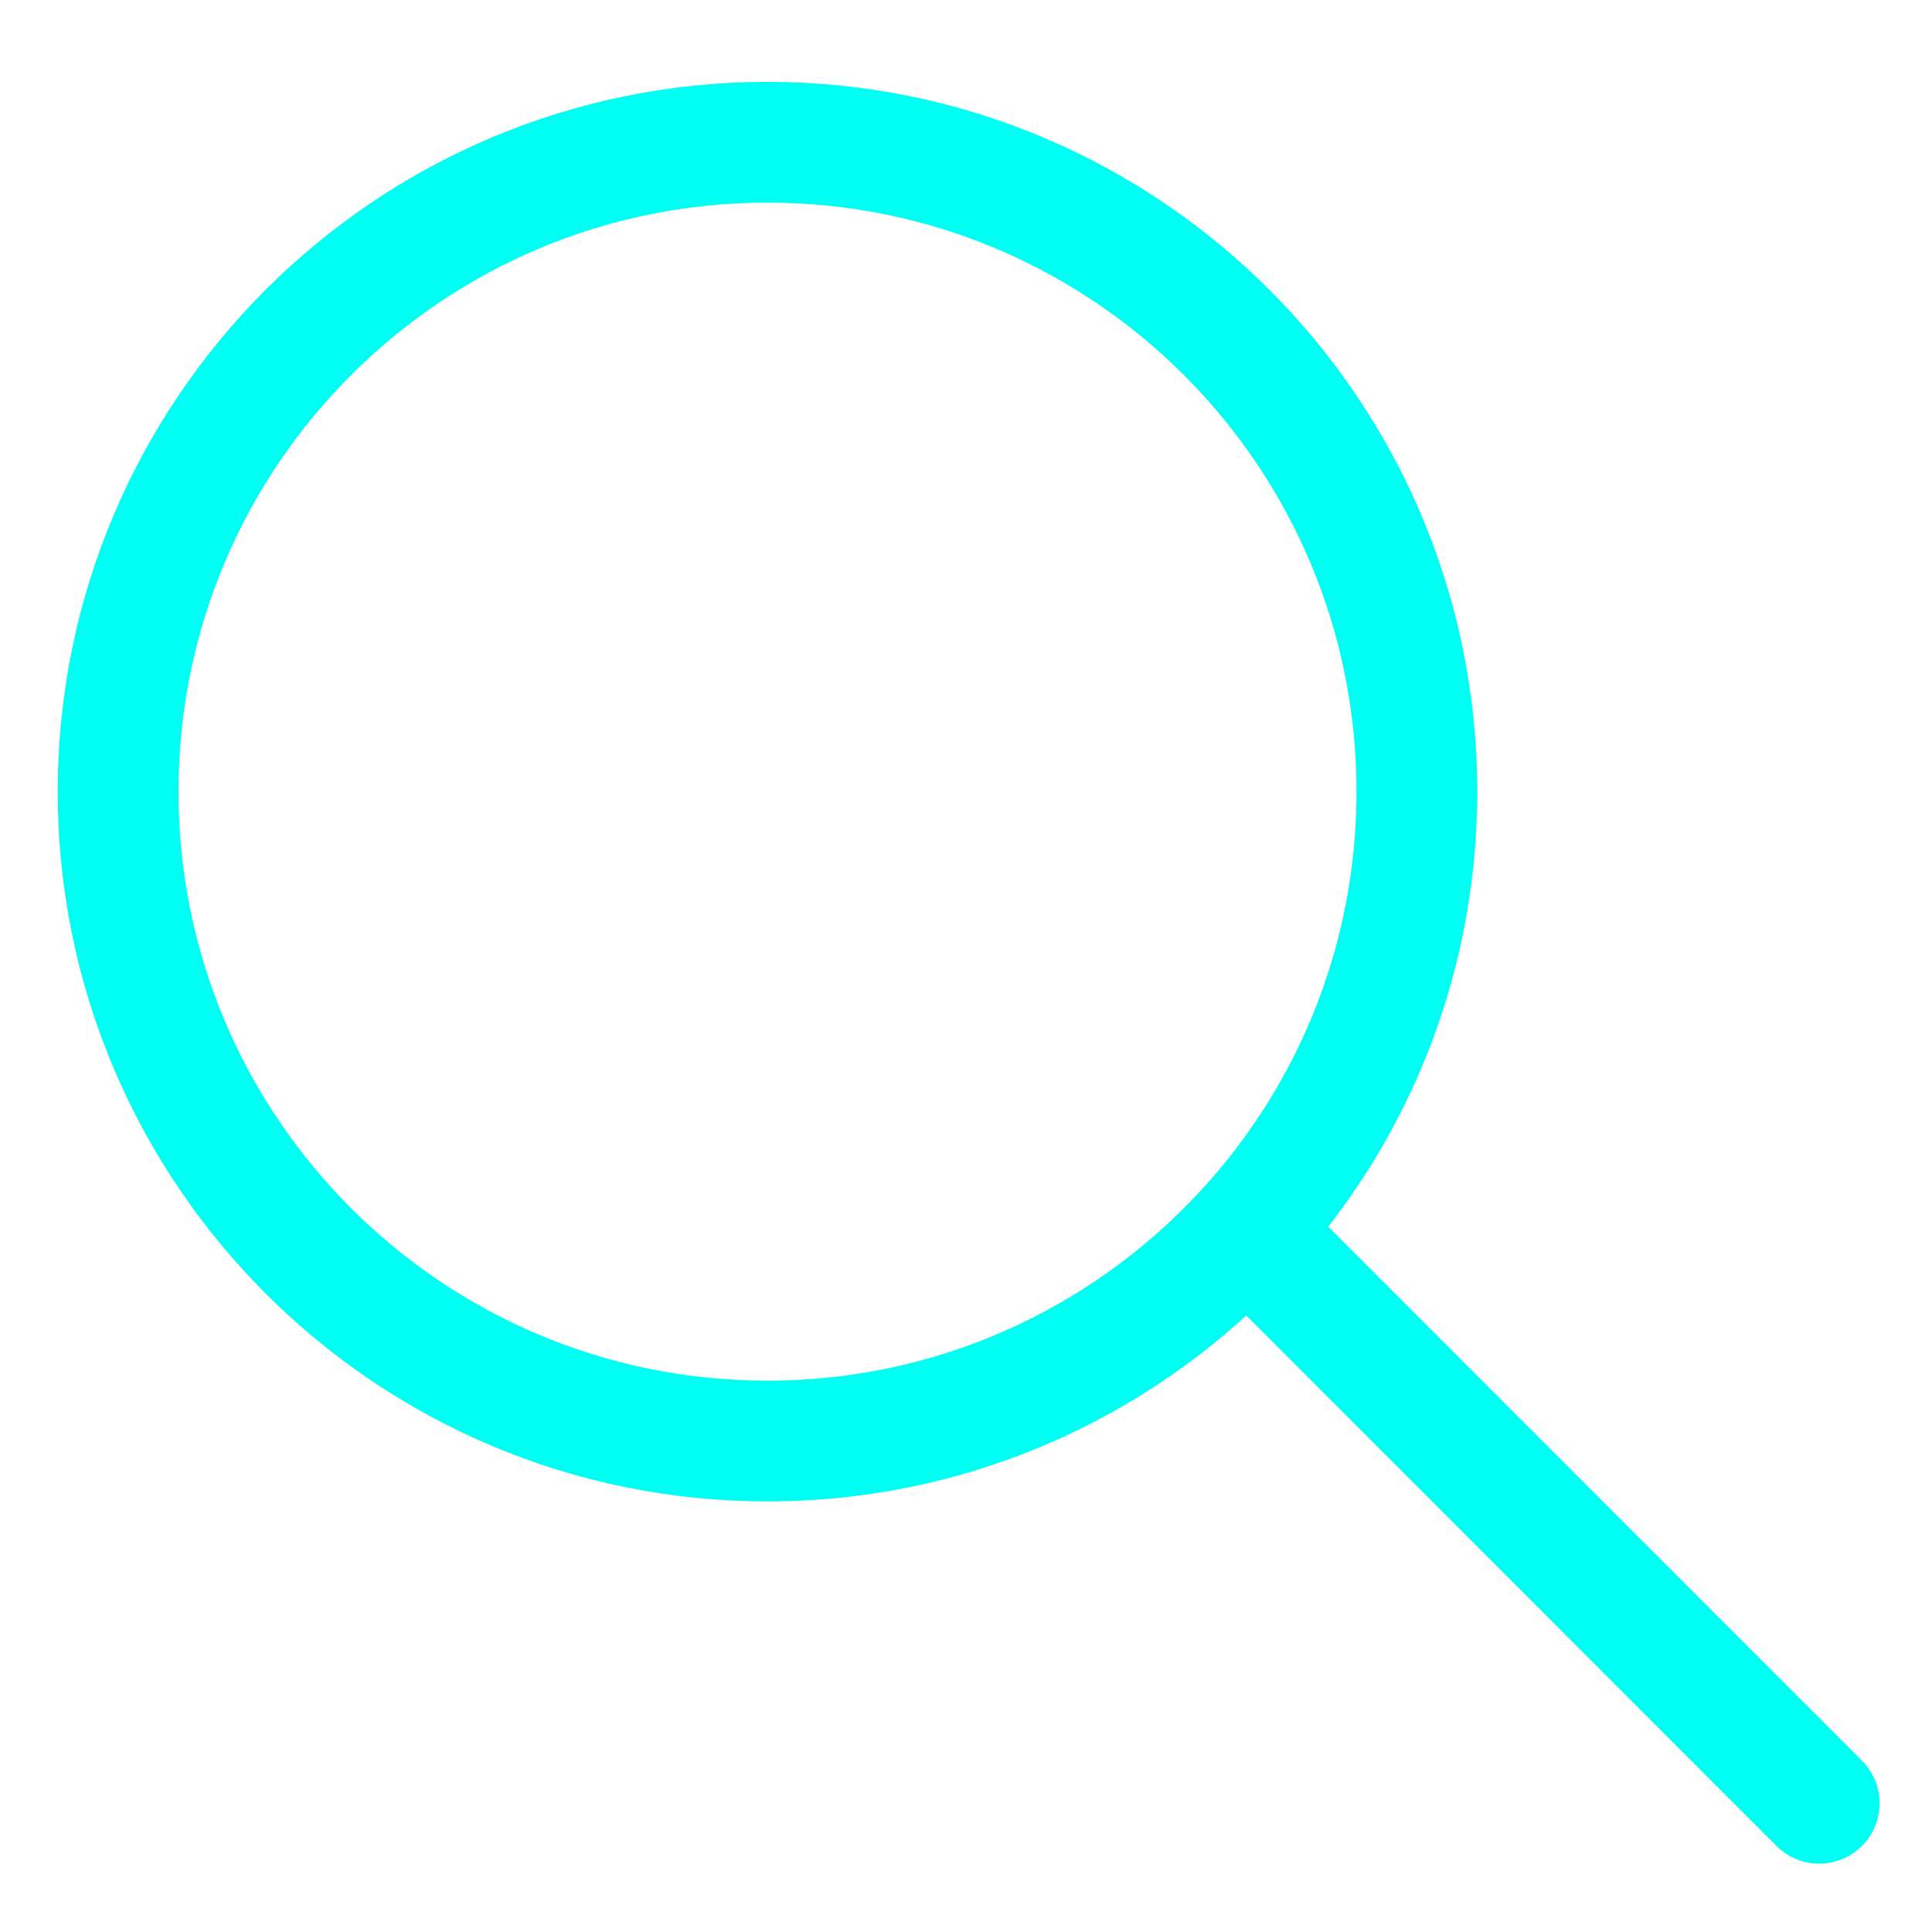
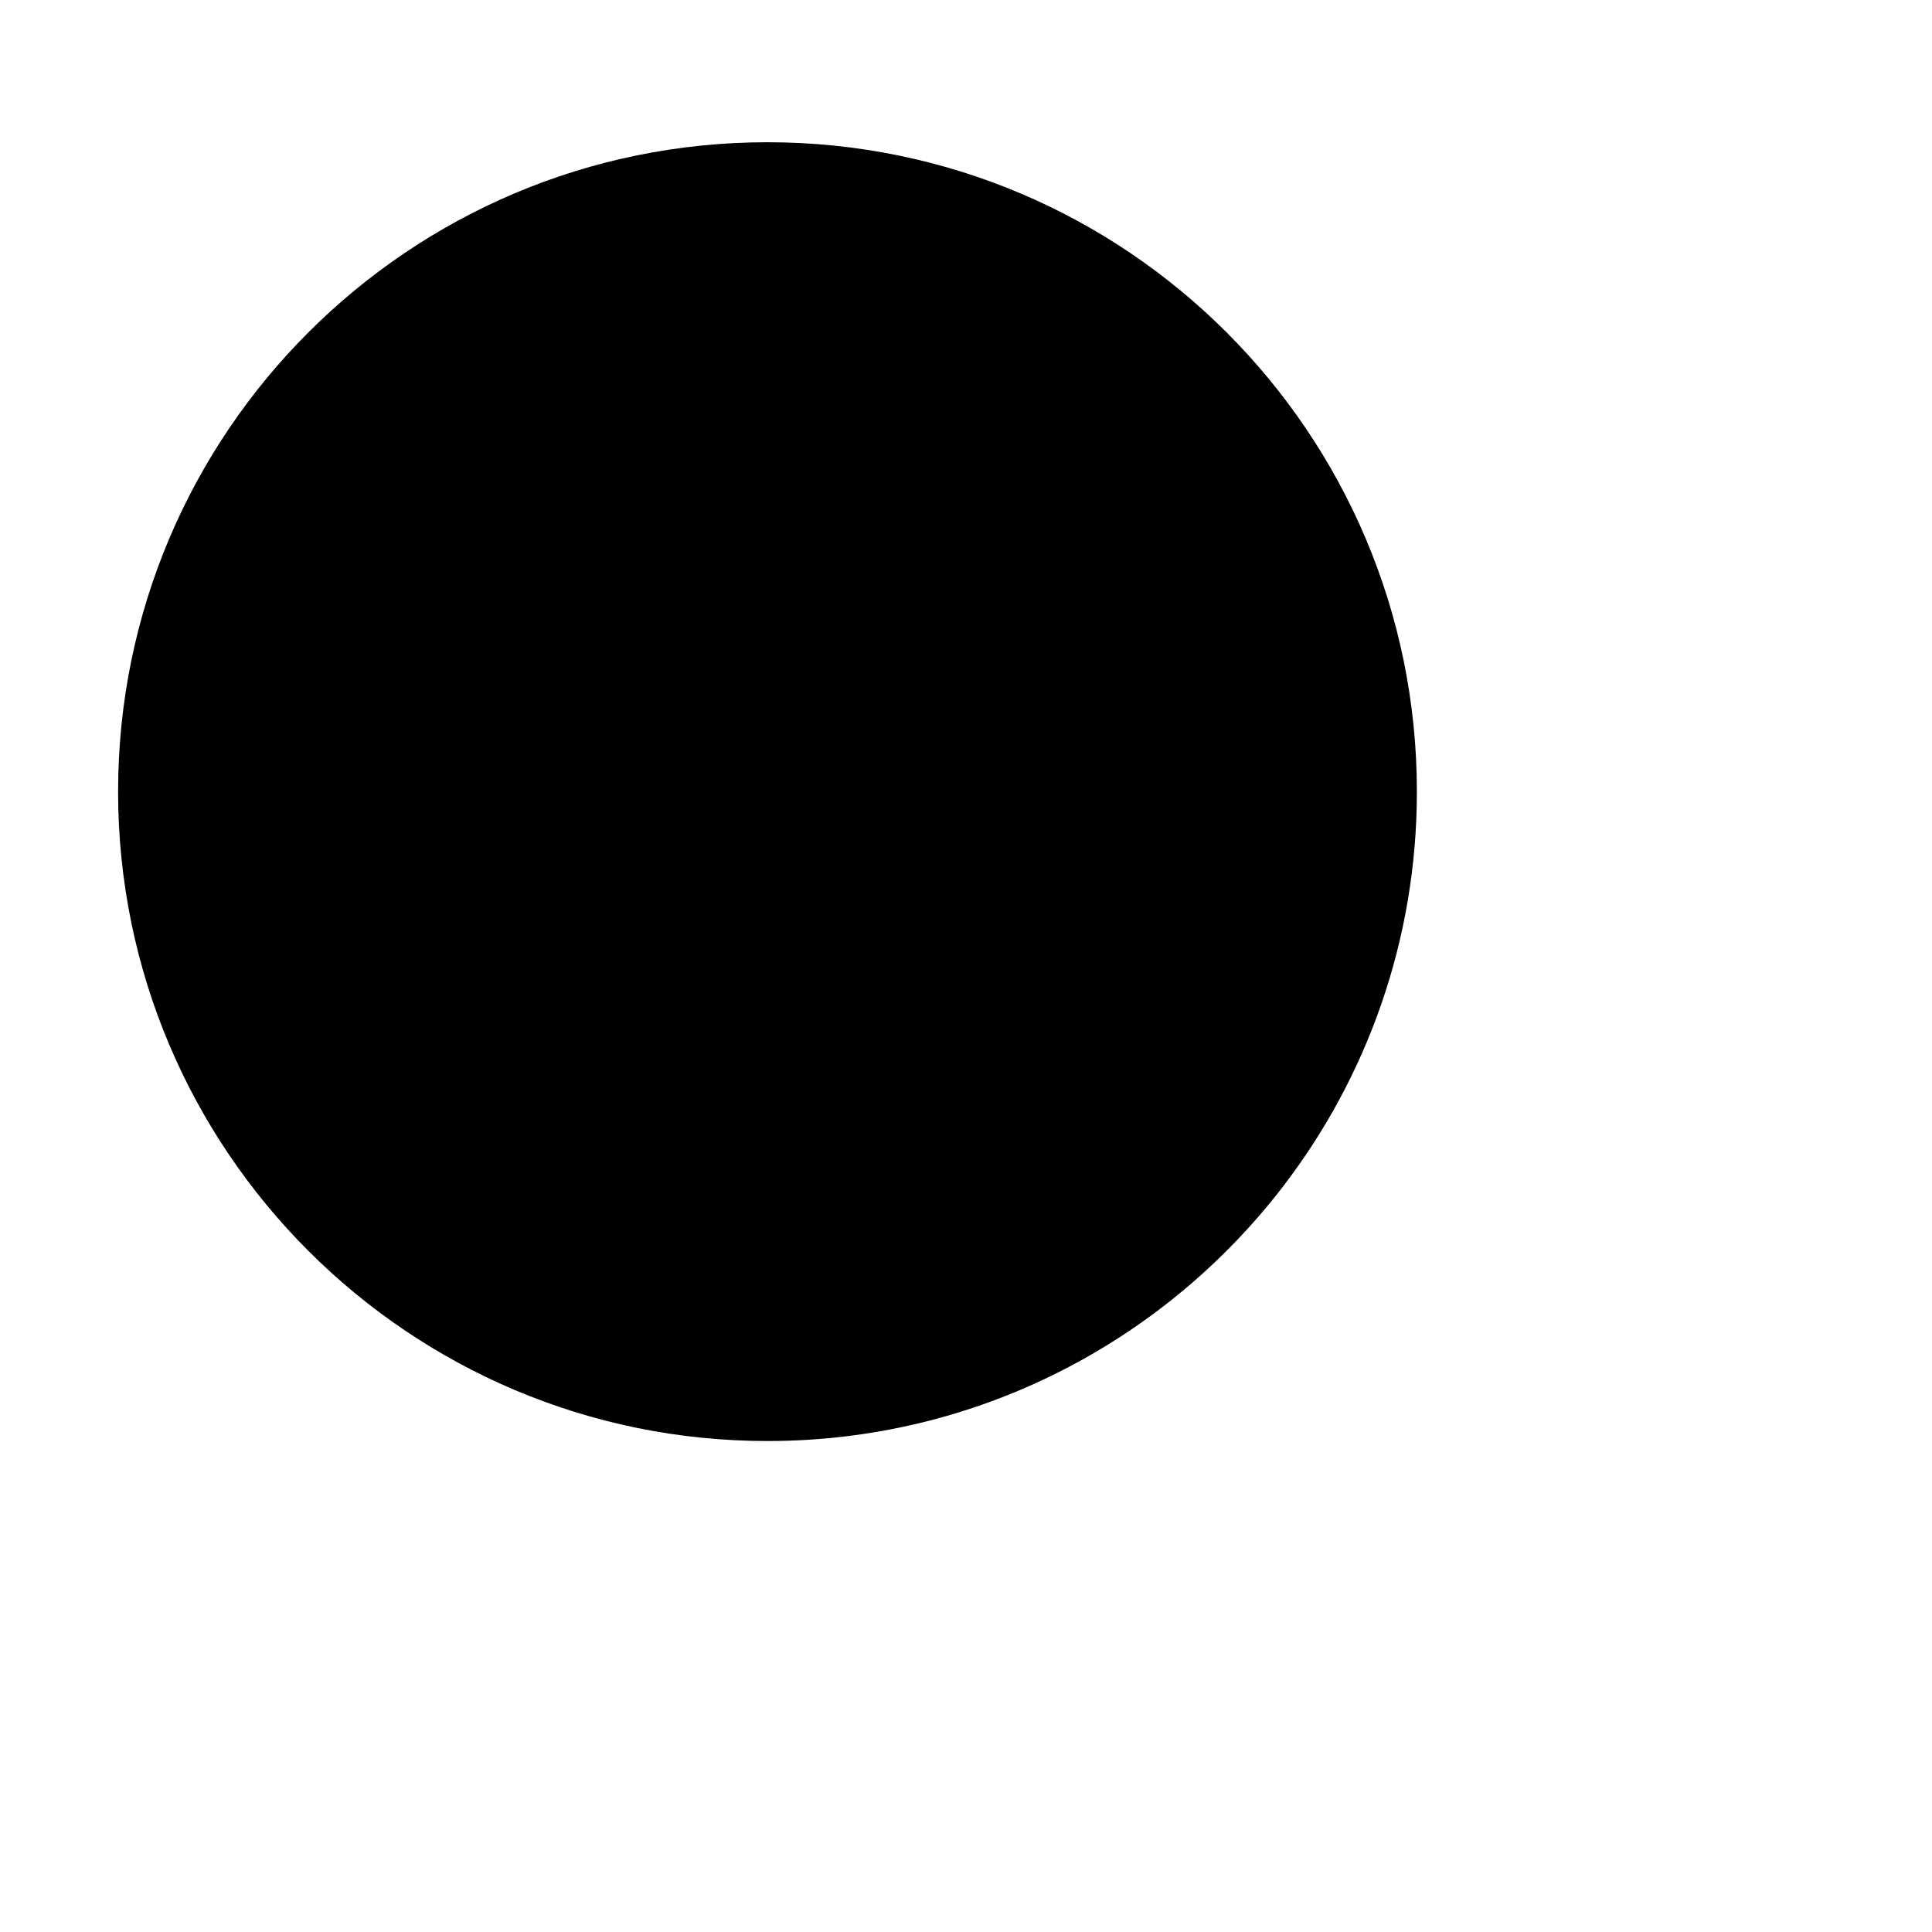
<svg xmlns="http://www.w3.org/2000/svg" version="1.1" x="0px" y="0px" viewBox="0 0 80 80" style="enable-background:new 0 0 80 80;" xml:space="preserve">
  <style type="text/css">
- 	.st0{fill:none;stroke:#00fff3;stroke-width:5;stroke-miterlimit:10;}
- 	.st1{fill:none;stroke:#00fff3;stroke-width:5;stroke-linecap:round;stroke-miterlimit:10;}
+ 
</style>
-   <g id="Layer_1">
-     <path class="st0" d="M58.67,32.78c0,6.15-2.07,11.83-5.55,16.36c-4.92,6.4-12.65,10.53-21.34,10.53   c-14.85,0-26.89-12.04-26.89-26.89S16.93,5.89,31.78,5.89S58.67,17.93,58.67,32.78z" />
-     <line class="st1" x1="51.89" y1="51.22" x2="75.33" y2="74.67" />
-   </g>
-   <g id="Layer_2">
- </g>
+   <path class="search st01" d="M58.67,32.78c0,6.15-2.07,11.83-5.55,16.36c-4.92,6.4-12.65,10.53-21.34,10.53  c-14.85,0-26.89-12.04-26.89-26.89S16.93,5.89,31.78,5.89S58.67,17.93,58.67,32.78z" />
+   <line class="search st1" x1="51.89" y1="51.22" x2="75.33" y2="74.67" />
</svg>
